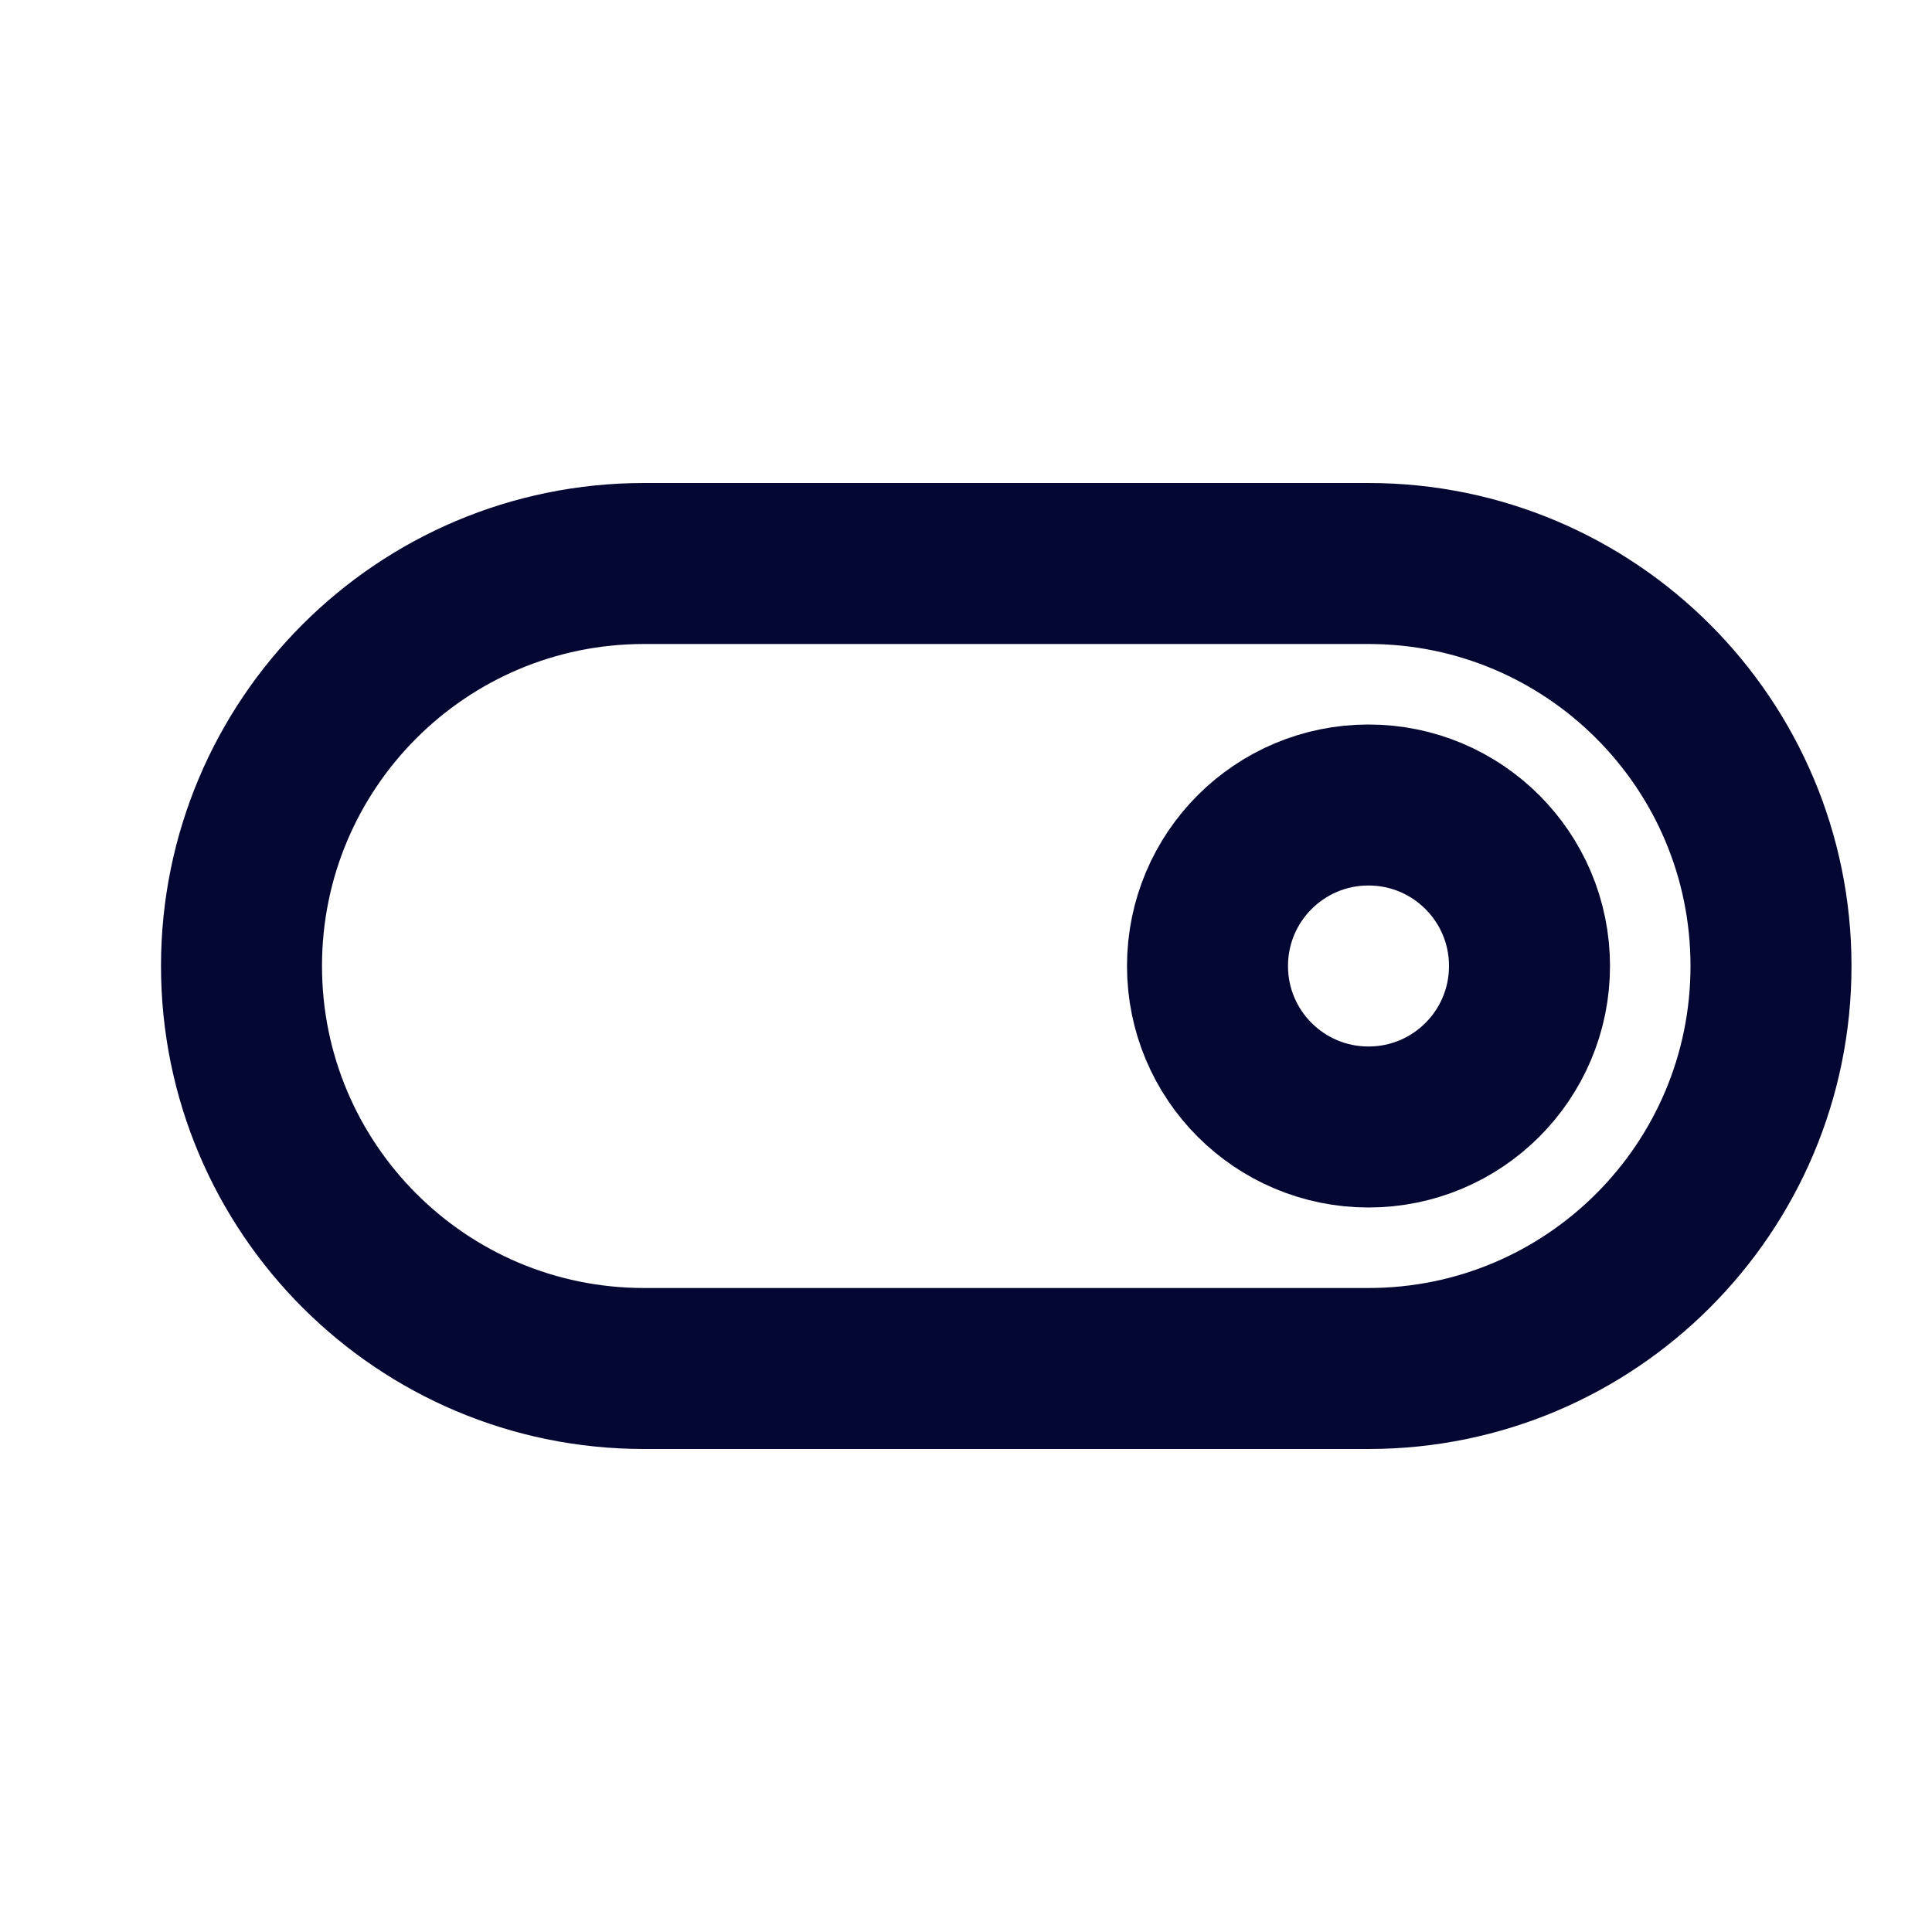
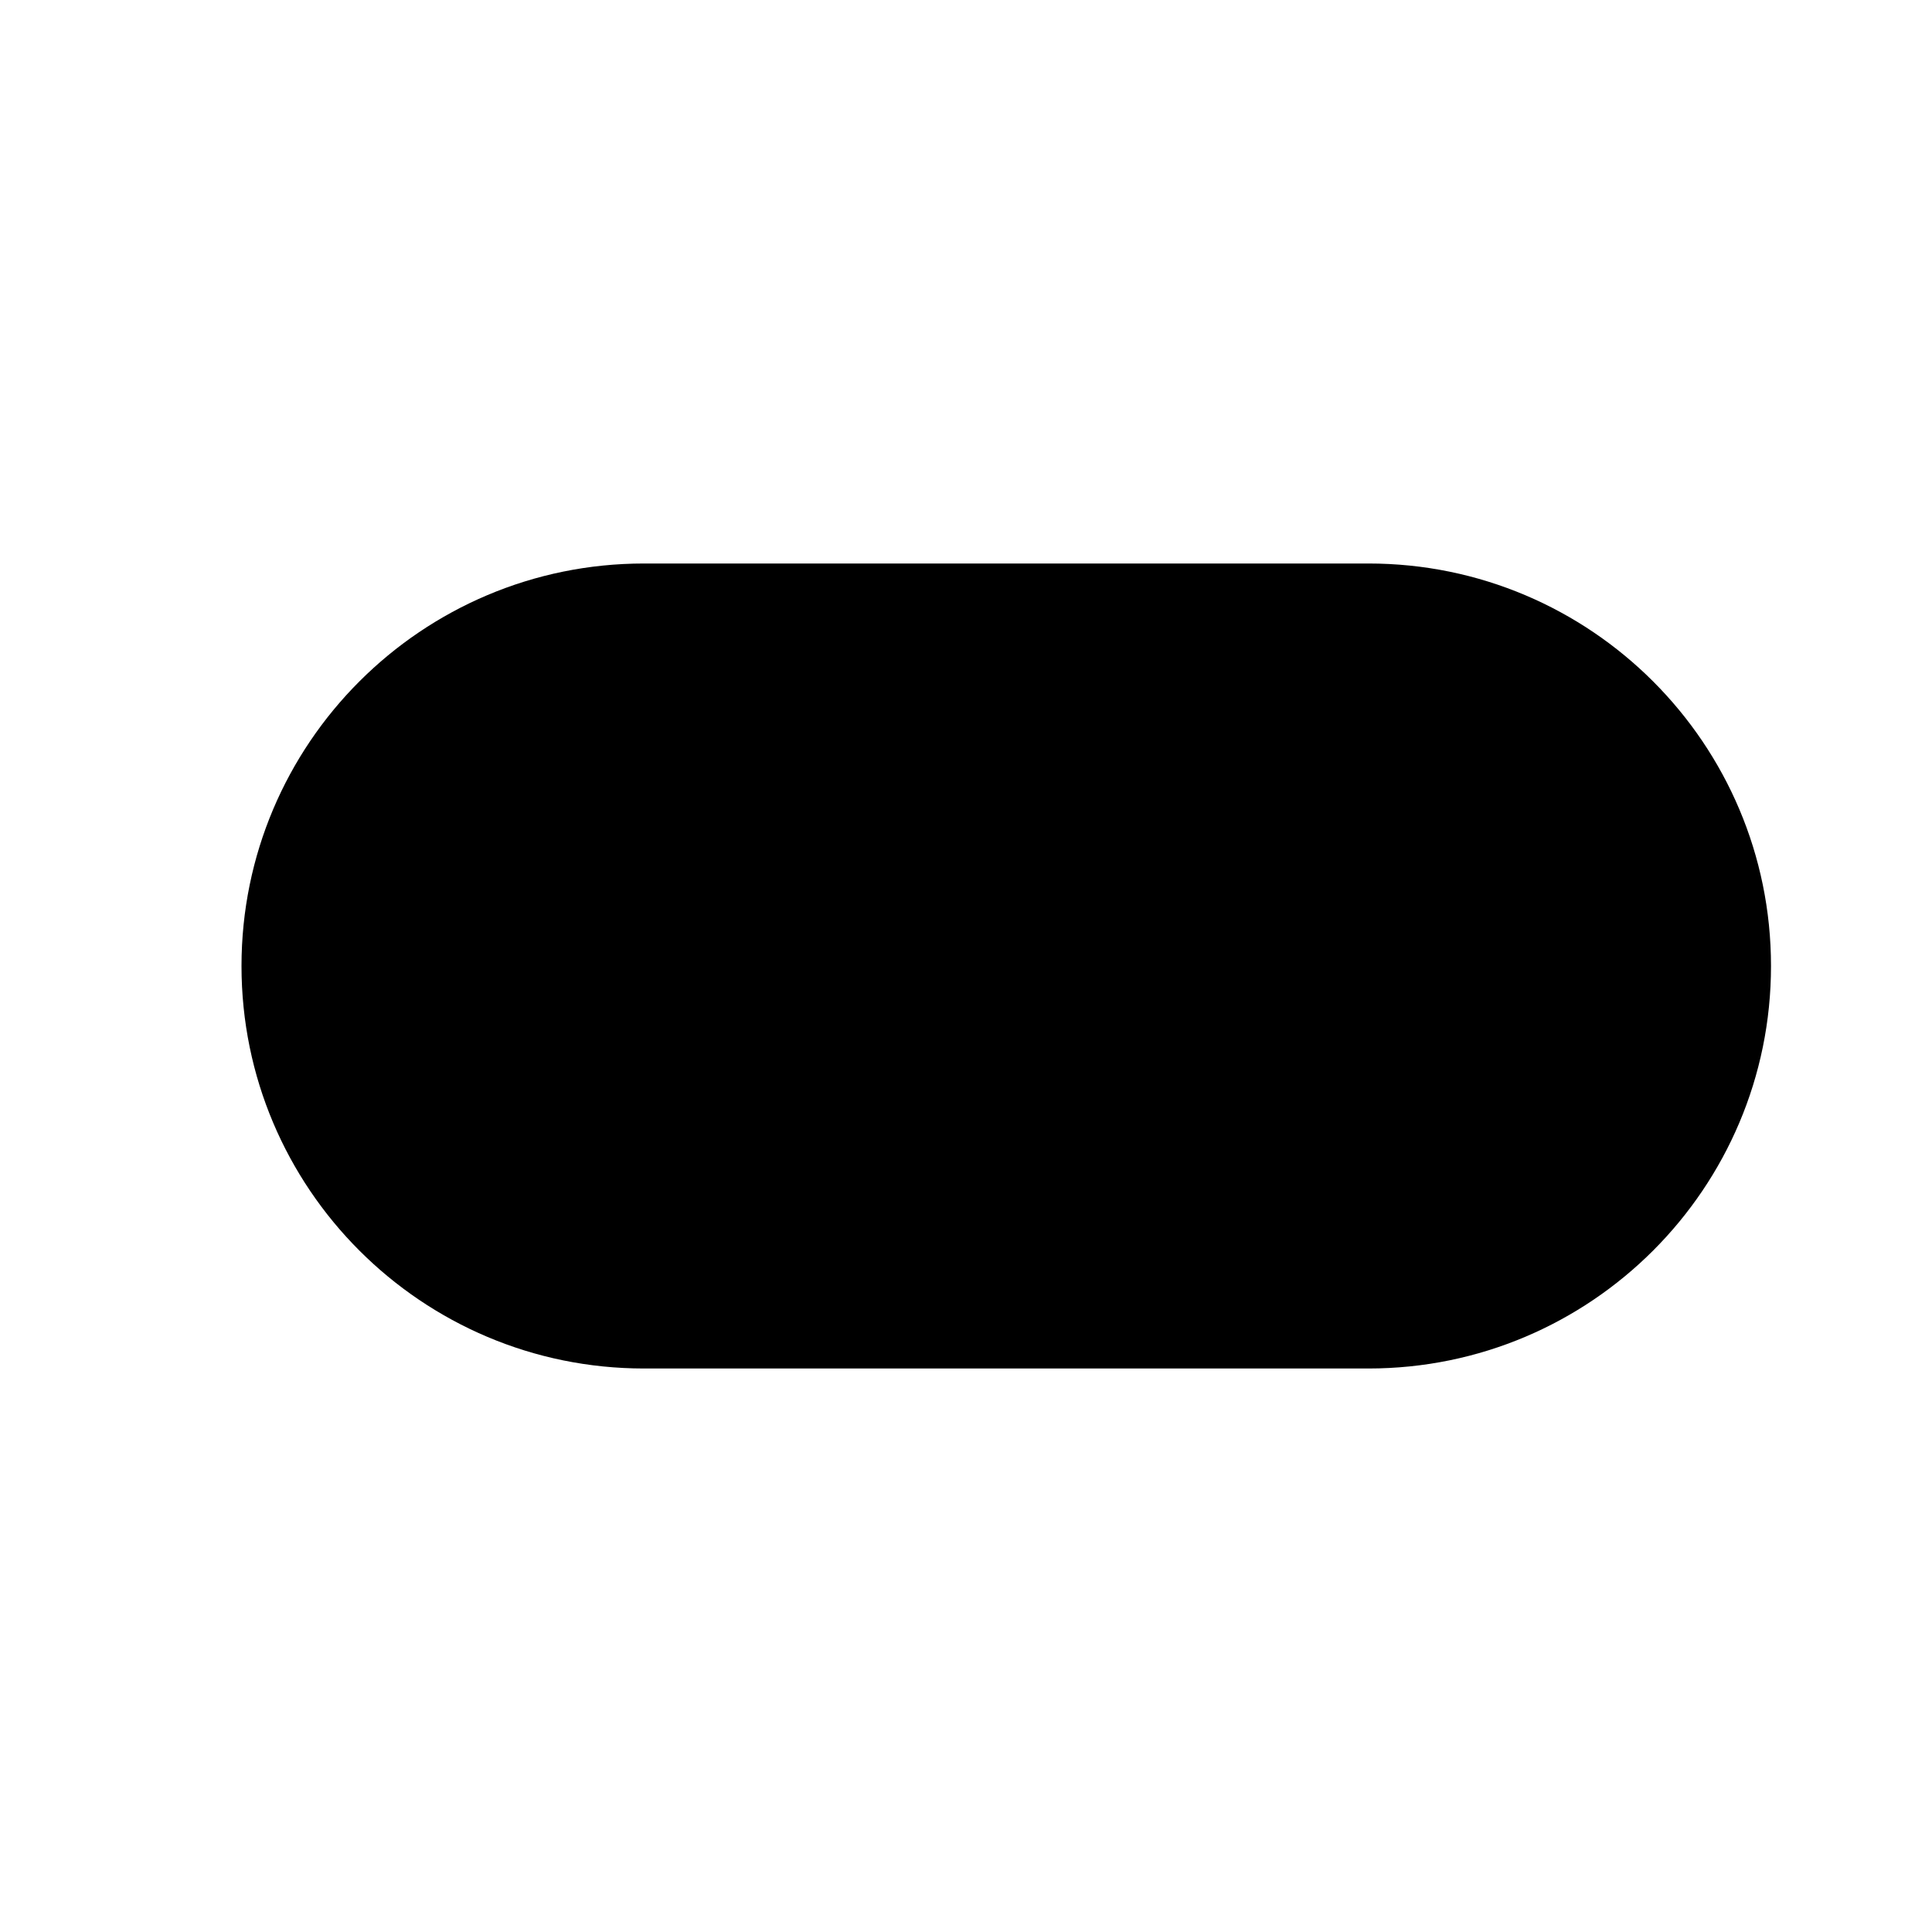
- <svg xmlns="http://www.w3.org/2000/svg" width="24" height="24" viewBox="0 0 24 24" fill="none">
-   <path fill-rule="evenodd" clip-rule="evenodd" d="M17 10C18.105 10 19 10.895 19 12C19 13.105 18.105 14 17 14C15.895 14 15 13.105 15 12C15 10.895 15.895 10 17 10Z" stroke="#050733" stroke-width="2" />
-   <path d="M17 7C19.761 7 22 9.239 22 12V12C22 14.761 19.761 17 17 17L8 17C5.239 17 3 14.761 3 12V12C3 9.239 5.239 7 8 7L17 7Z" stroke="#050733" stroke-width="2" />
+ <svg xmlns="http://www.w3.org/2000/svg" width="24" height="24" viewBox="0 0 24 24">
+   <path fill-rule="evenodd" clip-rule="evenodd" d="M17 10C18.105 10 19 10.895 19 12C19 13.105 18.105 14 17 14C15.895 14 15 13.105 15 12C15 10.895 15.895 10 17 10Z" />
+   <path d="M17 7C19.761 7 22 9.239 22 12V12C22 14.761 19.761 17 17 17L8 17C5.239 17 3 14.761 3 12V12C3 9.239 5.239 7 8 7L17 7Z" />
</svg>
